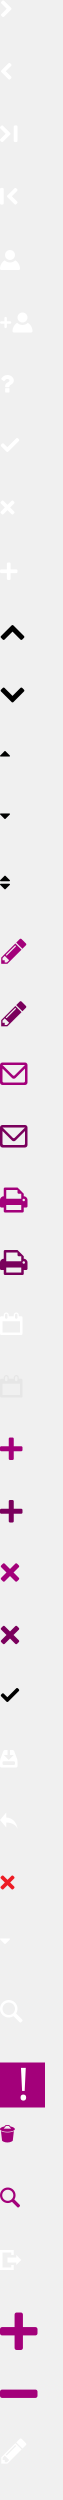
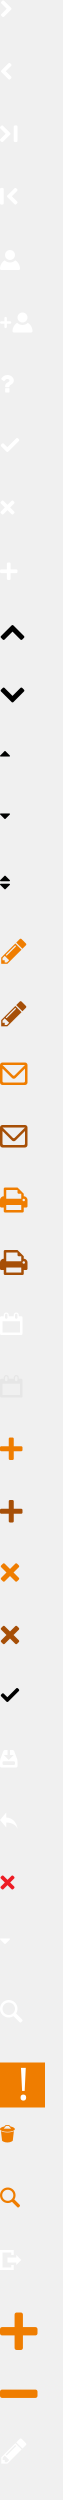
- <svg xmlns="http://www.w3.org/2000/svg" version="1.1" id="Layer_1" x="0px" y="0px" width="50px" height="2000px" viewBox="0 0 50 2000" enable-background="new 0 0 50 2000" xml:space="preserve">
-   <path fill="#000100" d="M7.5,605.25h-7c-0.273,0-0.5-0.227-0.5-0.5c0-0.133,0.055-0.258,0.148-0.352l3.5-3.5  c0.094-0.094,0.219-0.148,0.352-0.148s0.258,0.055,0.352,0.148l3.5,3.5C7.945,604.492,8,604.617,8,604.75  C8,605.023,7.773,605.25,7.5,605.25z" />
-   <path fill="#000100" d="M7.852,707.852l-3.5,3.5C4.258,711.445,4.133,711.5,4,711.5s-0.258-0.055-0.352-0.148l-3.5-3.5  C0.055,707.758,0,707.633,0,707.5c0-0.273,0.227-0.5,0.5-0.5h7c0.273,0,0.5,0.227,0.5,0.5C8,707.633,7.945,707.758,7.852,707.852z" />
-   <path fill="#000100" d="M7.5,705h-7c-0.273,0-0.5-0.227-0.5-0.5c0-0.133,0.055-0.258,0.148-0.352l3.5-3.5  C3.742,700.555,3.867,700.5,4,700.5s0.258,0.055,0.352,0.148l3.5,3.5C7.945,704.242,8,704.367,8,704.5C8,704.773,7.773,705,7.5,705z  " />
-   <path fill="#000100" d="M7.852,651.602l-3.5,3.5C4.258,655.195,4.133,655.25,4,655.25s-0.258-0.055-0.352-0.148l-3.5-3.5  C0.055,651.508,0,651.383,0,651.25c0-0.273,0.227-0.5,0.5-0.5h7c0.273,0,0.5,0.227,0.5,0.5C8,651.383,7.945,651.508,7.852,651.602z" />
-   <path fill="#A3007A" d="M17,1157h-6v-6c0-0.553-0.448-1-1-1H8c-0.553,0-1,0.447-1,1v6H1c-0.553,0-1,0.448-1,1v2c0,0.553,0.447,1,1,1  h6v6c0,0.553,0.447,1,1,1h2c0.552,0,1-0.447,1-1v-6h6c0.553,0,1-0.447,1-1v-2C18,1157.448,17.553,1157,17,1157z" />
-   <path fill="#7A005C" d="M17,1207h-6v-6c0-0.553-0.448-1-1-1H8c-0.553,0-1,0.447-1,1v6H1c-0.553,0-1,0.448-1,1v2c0,0.553,0.447,1,1,1  h6v6c0,0.553,0.447,1,1,1h2c0.552,0,1-0.447,1-1v-6h6c0.553,0,1-0.447,1-1v-2C18,1207.448,17.553,1207,17,1207z" />
-   <path fill="#A3007A" d="M12.243,1250.929L8,1255.171l-4.243-4.242c-0.39-0.391-1.023-0.391-1.414,0l-1.414,1.414  c-0.391,0.391-0.391,1.023,0,1.414l4.242,4.242l-4.242,4.242c-0.391,0.391-0.391,1.025,0,1.414l1.414,1.416  c0.391,0.391,1.023,0.391,1.414,0L8,1260.827l4.243,4.244c0.391,0.391,1.023,0.391,1.414,0l1.414-1.416  c0.391-0.389,0.391-1.023,0-1.414l-4.242-4.242l4.242-4.242c0.391-0.391,0.391-1.023,0-1.414l-1.414-1.414  C13.267,1250.538,12.634,1250.538,12.243,1250.929z" />
-   <path fill="#7A005C" d="M12.243,1300.929L8,1305.171l-4.243-4.242c-0.39-0.391-1.023-0.391-1.414,0l-1.414,1.414  c-0.391,0.391-0.391,1.023,0,1.414l4.242,4.242l-4.242,4.242c-0.391,0.391-0.391,1.025,0,1.414l1.414,1.416  c0.391,0.391,1.023,0.391,1.414,0L8,1310.827l4.243,4.244c0.391,0.391,1.023,0.391,1.414,0l1.414-1.416  c0.391-0.389,0.391-1.023,0-1.414l-4.242-4.242l4.242-4.242c0.391-0.391,0.391-1.023,0-1.414l-1.414-1.414  C13.267,1300.538,12.634,1300.538,12.243,1300.929z" />
-   <path d="M19.192,551.759l-1.412-1.415c-0.391-0.392-1.024-0.391-1.416,0l-6.363,6.363l-6.364-6.364  c-0.393-0.392-1.025-0.39-1.415,0.002l-1.414,1.414c-0.392,0.388-0.391,1.023-0.001,1.412l8.484,8.485l0,0l0.002,0.001  c0.389,0.39,1.025,0.391,1.415-0.001l8.484-8.486C19.583,552.782,19.583,552.146,19.192,551.759z" />
-   <path d="M19.192,510.241l-1.412,1.415c-0.391,0.392-1.024,0.391-1.416,0l-6.362-6.363l-6.364,6.364  c-0.393,0.392-1.025,0.39-1.415-0.002l-1.414-1.414c-0.392-0.388-0.391-1.023-0.001-1.412l8.484-8.485l0,0l0.002-0.001  c0.389-0.39,1.025-0.391,1.415,0.001l8.483,8.486C19.583,509.218,19.583,509.853,19.192,510.241z" />
-   <path d="M5.171,1361.305l-4.242-4.244c-0.389-0.387-0.391-1.023,0-1.412l0.707-0.709c0.391-0.391,1.025-0.387,1.414,0l2.828,2.828  l7.07-7.07c0.392-0.391,1.023-0.391,1.414,0l0.709,0.707c0.39,0.391,0.393,1.025,0,1.414l-8.486,8.486  C6.194,1361.695,5.562,1361.695,5.171,1361.305z" />
-   <path fill="#ED1C24" d="M11.305,1509.183l-3.184-3.184l3.182-3.182c0.392-0.391,0.39-1.023,0-1.414l-0.707-0.707  c-0.392-0.391-1.022-0.391-1.413,0l-3.182,3.182l-3.183-3.183c-0.392-0.392-1.024-0.389-1.414,0l-0.708,0.708  c-0.391,0.391-0.391,1.023,0,1.414l3.182,3.184l-3.182,3.182c-0.391,0.391-0.391,1.022,0,1.414l0.707,0.707  c0.392,0.389,1.023,0.391,1.414,0l3.182-3.182l3.184,3.182c0.39,0.391,1.023,0.39,1.413,0l0.709-0.707  C11.693,1510.206,11.694,1509.573,11.305,1509.183z" />
-   <path fill="#A3007A" d="M20.753,754.782l-3.535-3.535c-0.391-0.391-1.024-0.391-1.414,0l-2.829,2.828l4.95,4.949l2.828-2.828  C21.144,755.806,21.144,755.173,20.753,754.782z" />
-   <path fill="#A3007A" d="M12.268,754.782L0.954,766.097v4.949h4.949l11.314-11.315L12.268,754.782z M4.843,763.621l7.071-7.071  c0.196-0.195,0.512-0.195,0.706,0c0.197,0.195,0.196,0.511,0.001,0.707l-7.071,7.071v0.001c-0.195,0.194-0.512,0.195-0.707-0.002  C4.647,764.133,4.647,763.816,4.843,763.621L4.843,763.621z M5.55,769.985H3.782v-1.768H2.015v-1.768l1.768-1.769l3.535,3.536  L5.55,769.985z" />
-   <path fill="#7A005C" d="M20.753,804.782l-3.535-3.535c-0.391-0.391-1.024-0.391-1.414,0l-2.829,2.828l4.95,4.949l2.828-2.828  C21.144,805.806,21.144,805.173,20.753,804.782z" />
-   <path fill="#7A005C" d="M12.268,804.782L0.954,816.097v4.949h4.949l11.314-11.315L12.268,804.782z M4.843,813.621l7.071-7.071  c0.196-0.195,0.512-0.195,0.706,0c0.197,0.195,0.196,0.511,0.001,0.707l-7.071,7.071v0.001c-0.195,0.194-0.512,0.195-0.707-0.002  C4.647,814.133,4.647,813.816,4.843,813.621L4.843,813.621z M5.55,819.985H3.782v-1.768H2.015v-1.768l1.768-1.769l3.535,3.536  L5.55,819.985z" />
-   <path fill="#FFFFFF" d="M17,1053h-2v-1c0-1.104-0.896-2-2-2c-1.106,0-2,0.896-2,2h-0.001v1H7v-1l0,0c0-1.104-0.896-2-2-2  s-2,0.896-2,2v1H1c-0.553,0-1,0.447-1,1v13c0,0.552,0.447,1,1,1l0,0h16c0.553,0,1-0.448,1-1v-13C18,1053.447,17.553,1053,17,1053z   M12,1052c0-0.553,0.447-1,1-1c0.552,0,1,0.447,1,1v2c0,0.553-0.448,1-1,1c-0.553,0-1-0.447-1-1V1052z M4,1052c0-0.553,0.447-1,1-1  s1,0.447,1,1v2c0,0.553-0.447,1-1,1s-1-0.447-1-1V1052z M16,1066H2v-9h14V1066z" />
-   <path fill="#E6E6E6" d="M17,1103h-2v-1c0-1.104-0.896-2-2-2c-1.106,0-2,0.896-2,2h-0.001v1H7v-1l0,0c0-1.104-0.896-2-2-2  s-2,0.896-2,2v1H1c-0.553,0-1,0.447-1,1v13c0,0.552,0.447,1,1,1l0,0h16c0.553,0,1-0.448,1-1v-13C18,1103.447,17.553,1103,17,1103z   M12,1102c0-0.553,0.447-1,1-1c0.552,0,1,0.447,1,1v2c0,0.553-0.448,1-1,1c-0.553,0-1-0.447-1-1V1102z M4,1102c0-0.553,0.447-1,1-1  s1,0.447,1,1v2c0,0.553-0.447,1-1,1s-1-0.447-1-1V1102z M16,1116H2v-9h14V1116z" />
-   <path fill="#A3007A" d="M20,850H2c-1.104,0-2,0.896-2,2v14c0,1.104,0.896,2,2,2h18c1.104,0,2-0.896,2-2v-14  C22,850.896,21.104,850,20,850z M19.999,852l-8.292,8.292c-0.391,0.39-1.023,0.392-1.414,0L2,852H19.999z M19,866H3  c-0.553,0-1-0.447-1-1v-10.172l7.586,7.585c0.781,0.782,2.047,0.782,2.828,0.001L20,854.828V865C20,865.553,19.553,866,19,866z" />
-   <path fill="#7A005C" d="M20,900H2c-1.104,0-2,0.896-2,2v14c0,1.104,0.896,2,2,2h18c1.104,0,2-0.896,2-2v-14  C22,900.896,21.104,900,20,900z M19.999,902l-8.292,8.292c-0.391,0.39-1.023,0.392-1.414,0L2,902H19.999z M19,916H3  c-0.553,0-1-0.447-1-1v-10.172l7.586,7.585c0.781,0.782,2.047,0.782,2.828,0.001L20,904.828V915C20,915.553,19.553,916,19,916z" />
-   <path fill="#A3007A" d="M19,957v-2l-5-5H4c-0.553,0-1,0.447-1,1v6c-1.656,0-3,1.344-3,3v5c0,0.553,0.447,1,1,1h2v3  c0,0.553,0.447,1,1,1h14c0.553,0,1-0.447,1-1v-3h2c0.553,0,1-0.447,1-1v-5C22,958.344,20.656,957,19,957z M17,968H5v-4h12V968z   M17,959H5v-7h9v2c0,0.553,0.447,1,1,1h2V959z M18,960c0-0.553,0.447-1,1-1s1,0.447,1,1s-0.447,1-1,1S18,960.553,18,960z" />
-   <path fill="#7A005C" d="M19,1007v-2l-5-5H4c-0.553,0-1,0.447-1,1v6c-1.656,0-3,1.344-3,3v5c0,0.553,0.447,1,1,1h2v3  c0,0.553,0.447,1,1,1h14c0.553,0,1-0.447,1-1v-3h2c0.553,0,1-0.447,1-1v-5C22,1008.344,20.656,1007,19,1007z M17,1018H5v-4h12V1018z   M17,1009H5v-7h9v2c0,0.553,0.447,1,1,1h2V1009z M18,1010c0-0.553,0.447-1,1-1s1,0.447,1,1s-0.447,1-1,1S18,1010.553,18,1010z" />
-   <path fill="#FFFFFF" d="M13.649,1407.063l-2.298-6.127C11.158,1400.421,10.55,1400,10,1400H8v4h3l-4,4l-4-4h3v-4H4  c-0.55,0-1.158,0.421-1.351,0.937l-2.298,6.127C0.158,1407.579,0,1408.45,0,1409v4c0,0.55,0.45,1,1,1h12c0.55,0,1-0.45,1-1v-4  C14,1408.45,13.842,1407.579,13.649,1407.063z M12,1411c0,0.55-0.45,1-1,1H3c-0.55,0-1-0.45-1-1v-1c0-0.55,0.45-1,1-1h8  c0.55,0,1,0.45,1,1V1411z" />
-   <path fill="#FFFFFF" d="M5,1454v-4l-5,6l5,6v-4c4.971,0,9,2.688,9,6C14,1458.477,9.971,1454,5,1454z" />
-   <path fill="#FFFFFF" d="M7.852,1551.602l-3.5,3.5c-0.094,0.094-0.219,0.148-0.352,0.148s-0.258-0.055-0.352-0.148l-3.5-3.5  C0.055,1551.508,0,1551.383,0,1551.25c0-0.273,0.227-0.5,0.5-0.5h7c0.273,0,0.5,0.227,0.5,0.5  C8,1551.383,7.945,1551.508,7.852,1551.602z" />
-   <path fill="#FFFFFF" d="M17.707,1615.585l-4.815-4.815c0.698-1.089,1.108-2.38,1.108-3.77c0-3.866-3.136-7-7-7c-3.864,0-7,3.134-7,7  s3.136,7,7,7c1.389,0,2.681-0.41,3.77-1.108l4.816,4.815c0.391,0.391,1.023,0.391,1.414,0l0.707-0.707  C18.098,1616.609,18.098,1615.977,17.707,1615.585z M7,1612c-2.76,0-5-2.238-5-5s2.24-5,5-5s5,2.238,5,5S9.76,1612,7,1612z" />
-   <rect y="1650" fill="#A3007A" width="36" height="36" />
-   <text transform="matrix(1 0 0 1 13.8594 1679.999)" fill="#FFFFFF" font-family="'MyriadPro-Regular'" font-size="36">!</text>
-   <path fill="#A3007A" d="M8.411,1701.181l-0.671-0.744C7.481,1700.068,7.2,1700,6.653,1700H5.223c-0.548,0-0.829,0.068-1.088,0.437  l-0.671,0.744c-2.008,0.352-3.464,1.281-3.464,1.967v0.134c0,1.208,2.658,2.188,5.938,2.188s5.938-0.979,5.938-2.188v-0.134  C11.875,1702.462,10.42,1701.532,8.411,1701.181z M7.555,1702.921H4.321H2.993c0,0,1.455-1.734,1.649-1.969  c0.148-0.181,0.3-0.249,0.497-0.249h1.596c0.197,0,0.349,0.068,0.498,0.249c0.193,0.234,1.649,1.969,1.649,1.969H7.555z" />
-   <path fill="#A3007A" d="M11.1,1704.87l-0.43,3.79l-0.43,3.79c-0.02,0.18-0.465,0.567-1.22,0.909C8.265,1713.702,7.2,1714,5.94,1714  c-1.26,0-2.325-0.298-3.081-0.641c-0.756-0.342-1.204-0.729-1.229-0.909l-0.43-3.79l-0.43-3.79c0.66,0.364,1.48,0.635,2.371,0.813  c0.891,0.179,1.854,0.267,2.799,0.267c0.94,0,1.902-0.088,2.794-0.267C9.625,1705.505,10.445,1705.234,11.1,1704.87z" />
-   <path fill="#A3007A" d="M15.74,1763.853l-4.28-4.28c0.621-0.968,0.985-2.115,0.985-3.351c0-3.437-2.787-6.222-6.222-6.222  c-3.435,0-6.222,2.786-6.222,6.222c0,3.437,2.787,6.222,6.222,6.222c1.235,0,2.383-0.365,3.351-0.985l4.281,4.28  c0.347,0.347,0.91,0.347,1.257,0l0.628-0.628C16.087,1764.764,16.087,1764.201,15.74,1763.853z M6.222,1760.667  c-2.454,0-4.444-1.99-4.444-4.444s1.991-4.444,4.444-4.444s4.444,1.99,4.444,4.444S8.676,1760.667,6.222,1760.667z" />
-   <path fill="#FFFFFF" d="M8.604,307.832c-0.646,0.372-1.05,1.126-1.05,1.443c0,0.241-0.187,0.525-0.437,0.525H4.491  c-0.241,0-0.394-0.372-0.394-0.613v-0.492c0-1.324,1.313-2.461,2.275-2.898c0.842-0.383,1.192-0.744,1.192-1.443  c0-0.613-0.798-1.16-1.684-1.16c-0.493,0-0.94,0.154-1.182,0.318c-0.261,0.186-0.524,0.448-1.17,1.258  c-0.087,0.109-0.218,0.174-0.338,0.174c-0.099,0-0.186-0.032-0.273-0.087l-1.793-1.367c-0.186-0.142-0.23-0.383-0.11-0.579  c1.181-1.958,2.844-2.91,5.075-2.91c2.34,0,4.966,1.871,4.966,4.375C11.054,306.453,9.643,307.251,8.604,307.832z M7.597,313.562  C7.597,313.803,7.4,314,7.16,314H4.535c-0.24,0-0.438-0.197-0.438-0.438v-2.625c0-0.241,0.197-0.438,0.438-0.438H7.16  c0.24,0,0.437,0.197,0.437,0.438V313.562z" />
-   <path fill="#FFFFFF" d="M8.072,106.294l-5.656-5.656c-0.392-0.392-1.025-0.391-1.415-0.001l-0.708,0.708  c-0.391,0.39-0.39,1.023,0.001,1.414l4.242,4.242l-4.242,4.242c-0.391,0.391-0.391,1.024,0,1.415l0,0L1,113.364L1,113.365  c0.391,0.39,1.025,0.389,1.414,0l5.656-5.657C8.462,107.317,8.46,106.682,8.072,106.294z" />
-   <path fill="#FFFFFF" d="M13,100.343h-1c-0.553,0-1,0.448-1,1v11.313c0,0.553,0.447,1,1,1h1c0.552,0,1-0.447,1-1v-11.313  C14,100.791,13.552,100.343,13,100.343z" />
-   <path fill="#FFFFFF" d="M5.928,156.294l5.656-5.656c0.392-0.392,1.025-0.391,1.415-0.001l0.708,0.708  c0.391,0.39,0.39,1.024-0.001,1.414l-4.242,4.242l4.242,4.242c0.391,0.391,0.391,1.024,0,1.415l0,0L13,163.364L13,163.365  c-0.391,0.39-1.025,0.389-1.414,0l-5.656-5.657C5.538,157.317,5.54,156.682,5.928,156.294z" />
-   <path fill="#FFFFFF" d="M1,150.343h1c0.553,0,1,0.448,1,1v11.313c0,0.553-0.447,1-1,1H1c-0.552,0-1-0.447-1-1v-11.313  C0,150.792,0.448,150.343,1,150.343z" />
-   <path fill="#FFFFFF" d="M1.11,56.293l5.656-5.656c0.393-0.392,1.025-0.391,1.416,0l0.707,0.708c0.391,0.39,0.391,1.023,0,1.414  L4.647,57l4.242,4.243c0.391,0.39,0.391,1.024,0,1.415l0,0l-0.707,0.706v0.001c-0.391,0.39-1.025,0.389-1.414,0l-5.656-5.657  C0.719,57.316,0.721,56.682,1.11,56.293z" />
-   <path fill="#FFFFFF" d="M12.246,208.24C11.16,209.327,9.659,210,8,210c-1.659,0-3.161-0.673-4.247-1.76  C1.505,209.655,0,212.145,0,215c0,0.552,0.448,1,1,1h14c0.552,0,1-0.448,1-1C16,212.145,14.496,209.655,12.246,208.24z" />
-   <circle fill="#FFFFFF" cx="8" cy="204" r="4" />
-   <path fill="#FFFFFF" d="M22.246,258.24C21.16,259.327,19.659,260,18,260c-1.659,0-3.161-0.673-4.247-1.76  C11.505,259.655,10,262.146,10,265c0,0.552,0.448,1,1,1h14c0.552,0,1-0.448,1-1C26,262.146,24.496,259.655,22.246,258.24z" />
-   <circle fill="#FFFFFF" cx="18" cy="254" r="4" />
-   <path fill="#FFFFFF" d="M5.171,361.304l-4.242-4.244c-0.389-0.387-0.391-1.023,0-1.412l0.707-0.709c0.391-0.391,1.025-0.387,1.414,0  l2.828,2.828l7.07-7.07c0.392-0.391,1.023-0.391,1.414,0l0.709,0.707c0.39,0.391,0.393,1.025,0,1.414l-8.486,8.486  C6.194,361.695,5.562,361.695,5.171,361.304z" />
-   <path fill="#FFFFFF" d="M11.305,409.183L8.121,406l3.182-3.182c0.392-0.391,0.39-1.023,0-1.414l-0.707-0.707  c-0.392-0.391-1.022-0.391-1.413,0l-3.182,3.182l-3.183-3.183c-0.392-0.392-1.024-0.389-1.414,0l-0.708,0.708  c-0.391,0.391-0.391,1.023,0,1.414l3.182,3.184l-3.182,3.182c-0.391,0.391-0.391,1.022,0,1.414l0.707,0.707  c0.392,0.389,1.023,0.391,1.414,0l3.182-3.182l3.184,3.182c0.39,0.391,1.023,0.39,1.413,0l0.709-0.707  C11.693,410.207,11.694,409.574,11.305,409.183z" />
-   <path fill="#FFFFFF" d="M13.002,455.5H8.5l-0.001-4.499c0.002-0.553-0.447-1-1-1H6.5c-0.554,0-0.999,0.446-0.999,0.999v4.499H0.999  c-0.553,0-0.998,0.449-0.999,1l-0.001,1.002c0.001,0.552,0.449,1,1,1l4.502,0.001v4.499c0,0.553,0.447,1,1,1h1  c0.551-0.002,0.999-0.447,1-1L8.5,458.502L13,458.501c0.552,0,1-0.449,1-1l0.001-1.001C14,455.948,13.553,455.501,13.002,455.5z" />
-   <path fill="#FFFFFF" d="M8.003,256.999H5.501L5.5,254.5c0.002-0.553-0.447-1-1-1h0.001c-0.554,0-0.999,0.446-0.999,0.999v2.499H1  c-0.553,0-0.998,0.449-0.999,1L0,258c0.001,0.552,0.449,1,1,1l2.502,0.001v2.499c0,0.553,0.447,1,1,1l0,0  c0.551-0.002,0.999-0.447,1-1l-0.001-2.499L8.002,259c0.552,0,1-0.449,1-1l0.001-0.001C9.002,257.447,8.555,257,8.003,256.999z" />
-   <path fill="#FFFFFF" d="M8.89,6.293L3.234,0.637c-0.393-0.392-1.025-0.391-1.416,0L1.111,1.344c-0.391,0.39-0.391,1.023,0,1.414  L5.353,7l-4.242,4.243c-0.391,0.39-0.391,1.024,0,1.415l0,0l0.707,0.706v0.001c0.391,0.39,1.025,0.389,1.414,0l5.656-5.657  C9.281,7.316,9.279,6.682,8.89,6.293z" />
+ <svg xmlns="http://www.w3.org/2000/svg" width="100%" height="100%" viewBox="0 0 50 2000" version="1.1" xml:space="preserve" style="fill-rule:evenodd;clip-rule:evenodd;stroke-linejoin:round;stroke-miterlimit:1.414;">
+   <path d="M7.5,605.25L0.5,605.25C0.227,605.25 0,605.023 0,604.75C0,604.617 0.055,604.492 0.148,604.398L3.648,600.898C3.742,600.804 3.867,600.75 4,600.75C4.133,600.75 4.258,600.805 4.352,600.898L7.852,604.398C7.945,604.492 8,604.617 8,604.75C8,605.023 7.773,605.25 7.5,605.25Z" style="fill:rgb(0,1,0);fill-rule:nonzero;" />
+   <path d="M7.852,707.852L4.352,711.352C4.258,711.445 4.133,711.5 4,711.5C3.867,711.5 3.742,711.445 3.648,711.352L0.148,707.852C0.055,707.758 0,707.633 0,707.5C0,707.227 0.227,707 0.5,707L7.5,707C7.773,707 8,707.227 8,707.5C8,707.633 7.945,707.758 7.852,707.852Z" style="fill:rgb(0,1,0);fill-rule:nonzero;" />
+   <path d="M7.5,705L0.5,705C0.227,705 0,704.773 0,704.5C0,704.367 0.055,704.242 0.148,704.148L3.648,700.648C3.742,700.555 3.867,700.5 4,700.5C4.133,700.5 4.258,700.555 4.352,700.648L7.852,704.148C7.945,704.242 8,704.367 8,704.5C8,704.773 7.773,705 7.5,705Z" style="fill:rgb(0,1,0);fill-rule:nonzero;" />
+   <path d="M7.852,651.602L4.352,655.102C4.258,655.195 4.133,655.25 4,655.25C3.867,655.25 3.742,655.195 3.648,655.102L0.148,651.602C0.055,651.508 0,651.383 0,651.25C0,650.977 0.227,650.75 0.5,650.75L7.5,650.75C7.773,650.75 8,650.977 8,651.25C8,651.383 7.945,651.508 7.852,651.602Z" style="fill:rgb(0,1,0);fill-rule:nonzero;" />
+   <path d="M17,1157L11,1157L11,1151C11,1150.45 10.552,1150 10,1150L8,1150C7.447,1150 7,1150.45 7,1151L7,1157L1,1157C0.447,1157 0,1157.45 0,1158L0,1160C0,1160.55 0.447,1161 1,1161L7,1161L7,1167C7,1167.55 7.447,1168 8,1168L10,1168C10.552,1168 11,1167.55 11,1167L11,1161L17,1161C17.553,1161 18,1160.55 18,1160L18,1158C18,1157.45 17.553,1157 17,1157Z" style="fill:rgb(239,125,0);fill-rule:nonzero;" />
+   <path d="M17,1207L11,1207L11,1201C11,1200.45 10.552,1200 10,1200L8,1200C7.447,1200 7,1200.45 7,1201L7,1207L1,1207C0.447,1207 0,1207.45 0,1208L0,1210C0,1210.55 0.447,1211 1,1211L7,1211L7,1217C7,1217.55 7.447,1218 8,1218L10,1218C10.552,1218 11,1217.55 11,1217L11,1211L17,1211C17.553,1211 18,1210.55 18,1210L18,1208C18,1207.45 17.553,1207 17,1207Z" style="fill:rgb(166,79,7);fill-rule:nonzero;" />
+   <path d="M12.243,1250.93L8,1255.17L3.757,1250.93C3.367,1250.54 2.734,1250.54 2.343,1250.93L0.929,1252.34C0.538,1252.73 0.538,1253.37 0.929,1253.76L5.171,1258L0.929,1262.24C0.538,1262.63 0.538,1263.27 0.929,1263.65L2.343,1265.07C2.734,1265.46 3.366,1265.46 3.757,1265.07L8,1260.83L12.243,1265.07C12.634,1265.46 13.266,1265.46 13.657,1265.07L15.071,1263.65C15.462,1263.27 15.462,1262.63 15.071,1262.24L10.829,1258L15.071,1253.76C15.462,1253.37 15.462,1252.73 15.071,1252.34L13.657,1250.93C13.267,1250.54 12.634,1250.54 12.243,1250.93Z" style="fill:rgb(239,125,0);fill-rule:nonzero;" />
+   <path d="M12.243,1300.93L8,1305.17L3.757,1300.93C3.367,1300.54 2.734,1300.54 2.343,1300.93L0.929,1302.34C0.538,1302.73 0.538,1303.37 0.929,1303.76L5.171,1308L0.929,1312.24C0.538,1312.63 0.538,1313.27 0.929,1313.65L2.343,1315.07C2.734,1315.46 3.366,1315.46 3.757,1315.07L8,1310.83L12.243,1315.07C12.634,1315.46 13.266,1315.46 13.657,1315.07L15.071,1313.65C15.462,1313.27 15.462,1312.63 15.071,1312.24L10.829,1308L15.071,1303.76C15.462,1303.37 15.462,1302.73 15.071,1302.34L13.657,1300.93C13.267,1300.54 12.634,1300.54 12.243,1300.93Z" style="fill:rgb(166,79,7);fill-rule:nonzero;" />
+   <path d="M19.192,551.759L17.78,550.344C17.389,549.952 16.756,549.953 16.364,550.344L10.001,556.707L3.637,550.343C3.244,549.951 2.612,549.953 2.222,550.345L0.808,551.759C0.416,552.147 0.417,552.782 0.807,553.171L9.291,561.656L9.293,561.657C9.682,562.047 10.318,562.048 10.708,561.656L19.192,553.17C19.583,552.782 19.583,552.146 19.192,551.759Z" style="fill:black;fill-rule:nonzero;" />
+   <path d="M19.192,510.241L17.78,511.656C17.389,512.048 16.756,512.047 16.364,511.656L10.002,505.293L3.638,511.657C3.245,512.049 2.613,512.047 2.223,511.655L0.809,510.241C0.417,509.853 0.418,509.218 0.808,508.829L9.292,500.344L9.294,500.343C9.683,499.953 10.319,499.952 10.709,500.344L19.192,508.83C19.583,509.218 19.583,509.853 19.192,510.241Z" style="fill:black;fill-rule:nonzero;" />
+   <path d="M5.171,1361.31L0.929,1357.06C0.54,1356.67 0.538,1356.04 0.929,1355.65L1.636,1354.94C2.027,1354.55 2.661,1354.55 3.05,1354.94L5.878,1357.77L12.948,1350.7C13.34,1350.31 13.971,1350.31 14.362,1350.7L15.071,1351.4C15.461,1351.8 15.464,1352.43 15.071,1352.82L6.585,1361.31C6.194,1361.69 5.562,1361.69 5.171,1361.31Z" style="fill:black;fill-rule:nonzero;" />
+   <path d="M11.305,1509.18L8.121,1506L11.303,1502.82C11.695,1502.43 11.693,1501.79 11.303,1501.4L10.596,1500.7C10.204,1500.31 9.574,1500.31 9.183,1500.7L6.001,1503.88L2.818,1500.69C2.426,1500.3 1.794,1500.31 1.404,1500.69L0.696,1501.4C0.305,1501.79 0.305,1502.43 0.696,1502.82L3.878,1506L0.696,1509.18C0.305,1509.57 0.305,1510.2 0.696,1510.6L1.403,1511.3C1.795,1511.69 2.426,1511.69 2.817,1511.3L5.999,1508.12L9.183,1511.3C9.573,1511.69 10.206,1511.69 10.596,1511.3L11.305,1510.6C11.693,1510.21 11.694,1509.57 11.305,1509.18Z" style="fill:rgb(237,28,36);fill-rule:nonzero;" />
+   <path d="M20.753,754.782L17.218,751.247C16.827,750.856 16.194,750.856 15.804,751.247L12.975,754.075L17.925,759.024L20.753,756.196C21.144,755.806 21.144,755.173 20.753,754.782Z" style="fill:rgb(239,125,0);fill-rule:nonzero;" />
+   <path d="M12.268,754.782L0.954,766.097L0.954,771.046L5.903,771.046L17.217,759.731L12.268,754.782ZM4.843,763.621L11.914,756.55C12.11,756.355 12.426,756.355 12.62,756.55C12.817,756.745 12.816,757.061 12.621,757.257L5.55,764.328L5.55,764.329C5.355,764.523 5.038,764.524 4.843,764.327C4.647,764.133 4.647,763.816 4.843,763.621ZM5.55,769.985L3.782,769.985L3.782,768.217L2.015,768.217L2.015,766.449L3.783,764.68L7.318,768.216L5.55,769.985Z" style="fill:rgb(239,125,0);fill-rule:nonzero;" />
+   <path d="M20.753,804.782L17.218,801.247C16.827,800.856 16.194,800.856 15.804,801.247L12.975,804.075L17.925,809.024L20.753,806.196C21.144,805.806 21.144,805.173 20.753,804.782Z" style="fill:rgb(166,79,7);fill-rule:nonzero;" />
+   <path d="M12.268,804.782L0.954,816.097L0.954,821.046L5.903,821.046L17.217,809.731L12.268,804.782ZM4.843,813.621L11.914,806.55C12.11,806.355 12.426,806.355 12.62,806.55C12.817,806.745 12.816,807.061 12.621,807.257L5.55,814.328L5.55,814.329C5.355,814.523 5.038,814.524 4.843,814.327C4.647,814.133 4.647,813.816 4.843,813.621ZM5.55,819.985L3.782,819.985L3.782,818.217L2.015,818.217L2.015,816.449L3.783,814.68L7.318,818.216L5.55,819.985Z" style="fill:rgb(166,79,7);fill-rule:nonzero;" />
+   <path d="M17,1053L15,1053L15,1052C15,1050.9 14.104,1050 13,1050C11.894,1050 11,1050.9 11,1052L10.999,1052L10.999,1053L7,1053L7,1052C7,1050.9 6.104,1050 5,1050C3.896,1050 3,1050.9 3,1052L3,1053L1,1053C0.447,1053 0,1053.45 0,1054L0,1067C0,1067.55 0.447,1068 1,1068L17,1068C17.553,1068 18,1067.55 18,1067L18,1054C18,1053.45 17.553,1053 17,1053ZM12,1052C12,1051.45 12.447,1051 13,1051C13.552,1051 14,1051.45 14,1052L14,1054C14,1054.55 13.552,1055 13,1055C12.447,1055 12,1054.55 12,1054L12,1052ZM4,1052C4,1051.45 4.447,1051 5,1051C5.553,1051 6,1051.45 6,1052L6,1054C6,1054.55 5.553,1055 5,1055C4.447,1055 4,1054.55 4,1054L4,1052ZM16,1066L2,1066L2,1057L16,1057L16,1066Z" style="fill:white;fill-rule:nonzero;" />
+   <path d="M17,1103L15,1103L15,1102C15,1100.9 14.104,1100 13,1100C11.894,1100 11,1100.9 11,1102L10.999,1102L10.999,1103L7,1103L7,1102C7,1100.9 6.104,1100 5,1100C3.896,1100 3,1100.9 3,1102L3,1103L1,1103C0.447,1103 0,1103.45 0,1104L0,1117C0,1117.55 0.447,1118 1,1118L17,1118C17.553,1118 18,1117.55 18,1117L18,1104C18,1103.45 17.553,1103 17,1103ZM12,1102C12,1101.45 12.447,1101 13,1101C13.552,1101 14,1101.45 14,1102L14,1104C14,1104.55 13.552,1105 13,1105C12.447,1105 12,1104.55 12,1104L12,1102ZM4,1102C4,1101.45 4.447,1101 5,1101C5.553,1101 6,1101.45 6,1102L6,1104C6,1104.55 5.553,1105 5,1105C4.447,1105 4,1104.55 4,1104L4,1102ZM16,1116L2,1116L2,1107L16,1107L16,1116Z" style="fill:rgb(230,230,230);fill-rule:nonzero;" />
+   <path d="M20,850L2,850C0.896,850 0,850.896 0,852L0,866C0,867.104 0.896,868 2,868L20,868C21.104,868 22,867.104 22,866L22,852C22,850.896 21.104,850 20,850ZM19.999,852L11.707,860.292C11.316,860.682 10.684,860.684 10.293,860.292L2,852L19.999,852ZM19,866L3,866C2.447,866 2,865.553 2,865L2,854.828L9.586,862.413C10.367,863.195 11.633,863.195 12.414,862.414L20,854.828L20,865C20,865.553 19.553,866 19,866Z" style="fill:rgb(239,125,0);fill-rule:nonzero;" />
+   <path d="M20,900L2,900C0.896,900 0,900.896 0,902L0,916C0,917.104 0.896,918 2,918L20,918C21.104,918 22,917.104 22,916L22,902C22,900.896 21.104,900 20,900ZM19.999,902L11.707,910.292C11.316,910.682 10.684,910.684 10.293,910.292L2,902L19.999,902ZM19,916L3,916C2.447,916 2,915.553 2,915L2,904.828L9.586,912.413C10.367,913.195 11.633,913.195 12.414,912.414L20,904.828L20,915C20,915.553 19.553,916 19,916Z" style="fill:rgb(166,79,7);fill-rule:nonzero;" />
+   <path d="M19,957L19,955L14,950L4,950C3.447,950 3,950.447 3,951L3,957C1.344,957 0,958.344 0,960L0,965C0,965.553 0.447,966 1,966L3,966L3,969C3,969.553 3.447,970 4,970L18,970C18.553,970 19,969.553 19,969L19,966L21,966C21.553,966 22,965.553 22,965L22,960C22,958.344 20.656,957 19,957ZM17,968L5,968L5,964L17,964L17,968ZM17,959L5,959L5,952L14,952L14,954C14,954.553 14.447,955 15,955L17,955L17,959ZM18,960C18,959.447 18.447,959 19,959C19.553,959 20,959.447 20,960C20,960.553 19.553,961 19,961C18.447,961 18,960.553 18,960Z" style="fill:rgb(239,125,0);fill-rule:nonzero;" />
+   <path d="M19,1007L19,1005L14,1000L4,1000C3.447,1000 3,1000.45 3,1001L3,1007C1.344,1007 0,1008.34 0,1010L0,1015C0,1015.55 0.447,1016 1,1016L3,1016L3,1019C3,1019.55 3.447,1020 4,1020L18,1020C18.553,1020 19,1019.55 19,1019L19,1016L21,1016C21.553,1016 22,1015.55 22,1015L22,1010C22,1008.34 20.656,1007 19,1007ZM17,1018L5,1018L5,1014L17,1014L17,1018ZM17,1009L5,1009L5,1002L14,1002L14,1004C14,1004.55 14.447,1005 15,1005L17,1005L17,1009ZM18,1010C18,1009.45 18.447,1009 19,1009C19.553,1009 20,1009.45 20,1010C20,1010.55 19.553,1011 19,1011C18.447,1011 18,1010.55 18,1010Z" style="fill:rgb(166,79,7);fill-rule:nonzero;" />
+   <path d="M13.649,1407.06L11.351,1400.94C11.158,1400.42 10.55,1400 10,1400L8,1400L8,1404L11,1404L7,1408L3,1404L6,1404L6,1400L4,1400C3.45,1400 2.842,1400.42 2.649,1400.94L0.351,1407.06C0.158,1407.58 0,1408.45 0,1409L0,1413C0,1413.55 0.45,1414 1,1414L13,1414C13.55,1414 14,1413.55 14,1413L14,1409C14,1408.45 13.842,1407.58 13.649,1407.06ZM12,1411C12,1411.55 11.55,1412 11,1412L3,1412C2.45,1412 2,1411.55 2,1411L2,1410C2,1409.45 2.45,1409 3,1409L11,1409C11.55,1409 12,1409.45 12,1410L12,1411Z" style="fill:white;fill-rule:nonzero;" />
+   <path d="M5,1454L5,1450L0,1456L5,1462L5,1458C9.971,1458 14,1460.69 14,1464C14,1458.48 9.971,1454 5,1454Z" style="fill:white;fill-rule:nonzero;" />
+   <path d="M7.852,1551.6L4.352,1555.1C4.258,1555.2 4.133,1555.25 4,1555.25C3.867,1555.25 3.742,1555.19 3.648,1555.1L0.148,1551.6C0.055,1551.51 0,1551.38 0,1551.25C0,1550.98 0.227,1550.75 0.5,1550.75L7.5,1550.75C7.773,1550.75 8,1550.98 8,1551.25C8,1551.38 7.945,1551.51 7.852,1551.6Z" style="fill:white;fill-rule:nonzero;" />
+   <path d="M17.707,1615.59L12.892,1610.77C13.59,1609.68 14,1608.39 14,1607C14,1603.13 10.864,1600 7,1600C3.136,1600 0,1603.13 0,1607C0,1610.87 3.136,1614 7,1614C8.389,1614 9.681,1613.59 10.77,1612.89L15.586,1617.71C15.977,1618.1 16.609,1618.1 17,1617.71L17.707,1617C18.098,1616.61 18.098,1615.98 17.707,1615.59ZM7,1612C4.24,1612 2,1609.76 2,1607C2,1604.24 4.24,1602 7,1602C9.76,1602 12,1604.24 12,1607C12,1609.76 9.76,1612 7,1612Z" style="fill:white;fill-rule:nonzero;" />
+   <rect x="0" y="1650" width="36" height="36" style="fill:rgb(239,125,0);" />
+   <g transform="matrix(1,0,0,1,13.8594,1680)">
+     <text x="0px" y="0px" style="font-family:'MyriadPro-Regular';font-size:36px;fill:white;">!</text>
+   </g>
+   <path d="M8.411,1701.18L7.74,1700.44C7.481,1700.07 7.2,1700 6.653,1700L5.223,1700C4.675,1700 4.394,1700.07 4.135,1700.44L3.464,1701.18C1.456,1701.53 0,1702.46 0,1703.15L0,1703.28C0,1704.49 2.658,1705.47 5.938,1705.47C9.218,1705.47 11.876,1704.49 11.876,1703.28L11.876,1703.15C11.875,1702.46 10.42,1701.53 8.411,1701.18ZM7.555,1702.92L4.321,1702.92L2.993,1702.92C2.993,1702.92 4.448,1701.19 4.642,1700.95C4.79,1700.77 4.942,1700.7 5.139,1700.7L6.735,1700.7C6.932,1700.7 7.084,1700.77 7.233,1700.95C7.426,1701.19 8.882,1702.92 8.882,1702.92L7.555,1702.92Z" style="fill:rgb(239,125,0);fill-rule:nonzero;" />
+   <path d="M11.1,1704.87L10.67,1708.66L10.24,1712.45C10.22,1712.63 9.775,1713.02 9.02,1713.36C8.265,1713.7 7.2,1714 5.94,1714C4.68,1714 3.615,1713.7 2.859,1713.36C2.103,1713.02 1.655,1712.63 1.63,1712.45L1.2,1708.66L0.77,1704.87C1.43,1705.23 2.25,1705.51 3.141,1705.68C4.032,1705.86 4.995,1705.95 5.94,1705.95C6.88,1705.95 7.842,1705.86 8.734,1705.68C9.625,1705.51 10.445,1705.23 11.1,1704.87Z" style="fill:rgb(239,125,0);fill-rule:nonzero;" />
+   <path d="M15.74,1763.85L11.46,1759.57C12.081,1758.61 12.445,1757.46 12.445,1756.22C12.445,1752.79 9.658,1750 6.223,1750C2.788,1750 0.001,1752.79 0.001,1756.22C0.001,1759.66 2.788,1762.44 6.223,1762.44C7.458,1762.44 8.606,1762.08 9.574,1761.46L13.855,1765.74C14.202,1766.09 14.765,1766.09 15.112,1765.74L15.74,1765.11C16.087,1764.76 16.087,1764.2 15.74,1763.85ZM6.222,1760.67C3.768,1760.67 1.778,1758.68 1.778,1756.22C1.778,1753.77 3.769,1751.78 6.222,1751.78C8.675,1751.78 10.666,1753.77 10.666,1756.22C10.666,1758.68 8.676,1760.67 6.222,1760.67Z" style="fill:rgb(239,125,0);fill-rule:nonzero;" />
+   <path d="M8.604,307.832C7.958,308.204 7.554,308.958 7.554,309.275C7.554,309.516 7.367,309.8 7.117,309.8L4.491,309.8C4.25,309.8 4.097,309.428 4.097,309.187L4.097,308.695C4.097,307.371 5.41,306.234 6.372,305.797C7.214,305.414 7.564,305.053 7.564,304.354C7.564,303.741 6.766,303.194 5.88,303.194C5.387,303.194 4.94,303.348 4.698,303.512C4.437,303.698 4.174,303.96 3.528,304.77C3.441,304.879 3.31,304.944 3.19,304.944C3.091,304.944 3.004,304.912 2.917,304.857L1.124,303.49C0.938,303.348 0.894,303.107 1.014,302.911C2.195,300.953 3.858,300.001 6.089,300.001C8.429,300.001 11.055,301.872 11.055,304.376C11.054,306.453 9.643,307.251 8.604,307.832ZM7.597,313.562C7.597,313.803 7.4,314 7.16,314L4.535,314C4.295,314 4.097,313.803 4.097,313.562L4.097,310.937C4.097,310.696 4.294,310.499 4.535,310.499L7.16,310.499C7.4,310.499 7.597,310.696 7.597,310.937L7.597,313.562Z" style="fill:white;fill-rule:nonzero;" />
+   <path d="M8.072,106.294L2.416,100.638C2.024,100.246 1.391,100.247 1.001,100.637L0.293,101.345C-0.098,101.735 -0.097,102.368 0.294,102.759L4.536,107.001L0.294,111.243C-0.097,111.634 -0.097,112.267 0.294,112.658L1,113.364L1,113.365C1.391,113.755 2.025,113.754 2.414,113.365L8.07,107.708C8.462,107.317 8.46,106.682 8.072,106.294Z" style="fill:white;fill-rule:nonzero;" />
+   <path d="M13,100.343L12,100.343C11.447,100.343 11,100.791 11,101.343L11,112.656C11,113.209 11.447,113.656 12,113.656L13,113.656C13.552,113.656 14,113.209 14,112.656L14,101.343C14,100.791 13.552,100.343 13,100.343Z" style="fill:white;fill-rule:nonzero;" />
+   <path d="M5.928,156.294L11.584,150.638C11.976,150.246 12.609,150.247 12.999,150.637L13.707,151.345C14.098,151.735 14.097,152.369 13.706,152.759L9.464,157.001L13.706,161.243C14.097,161.634 14.097,162.267 13.706,162.658L13,163.364L13,163.365C12.609,163.755 11.975,163.754 11.586,163.365L5.93,157.708C5.538,157.317 5.54,156.682 5.928,156.294Z" style="fill:white;fill-rule:nonzero;" />
+   <path d="M1,150.343L2,150.343C2.553,150.343 3,150.791 3,151.343L3,162.656C3,163.209 2.553,163.656 2,163.656L1,163.656C0.448,163.656 0,163.209 0,162.656L0,151.343C0,150.792 0.448,150.343 1,150.343Z" style="fill:white;fill-rule:nonzero;" />
+   <path d="M1.11,56.293L6.766,50.637C7.159,50.245 7.791,50.246 8.182,50.637L8.889,51.345C9.28,51.735 9.28,52.368 8.889,52.759L4.647,57L8.889,61.243C9.28,61.633 9.28,62.267 8.889,62.658L8.182,63.364L8.182,63.365C7.791,63.755 7.157,63.754 6.768,63.365L1.112,57.708C0.719,57.316 0.721,56.682 1.11,56.293Z" style="fill:white;fill-rule:nonzero;" />
+   <path d="M12.246,208.24C11.16,209.327 9.659,210 8,210C6.341,210 4.839,209.327 3.753,208.24C1.505,209.655 0,212.145 0,215C0,215.552 0.448,216 1,216L15,216C15.552,216 16,215.552 16,215C16,212.145 14.496,209.655 12.246,208.24Z" style="fill:white;fill-rule:nonzero;" />
+   <circle cx="8" cy="204" r="4" style="fill:white;" />
+   <path d="M22.246,258.24C21.16,259.327 19.659,260 18,260C16.341,260 14.839,259.327 13.753,258.24C11.505,259.655 10,262.146 10,265C10,265.552 10.448,266 11,266L25,266C25.552,266 26,265.552 26,265C26,262.146 24.496,259.655 22.246,258.24Z" style="fill:white;fill-rule:nonzero;" />
+   <circle cx="18" cy="254" r="4" style="fill:white;" />
+   <path d="M5.171,361.304L0.929,357.06C0.54,356.673 0.538,356.037 0.929,355.648L1.636,354.939C2.027,354.548 2.661,354.552 3.05,354.939L5.878,357.767L12.948,350.697C13.34,350.306 13.971,350.306 14.362,350.697L15.071,351.404C15.461,351.795 15.464,352.429 15.071,352.818L6.585,361.304C6.194,361.695 5.562,361.695 5.171,361.304Z" style="fill:white;fill-rule:nonzero;" />
+   <path d="M11.305,409.183L8.121,406L11.303,402.818C11.695,402.427 11.693,401.795 11.303,401.404L10.596,400.697C10.204,400.306 9.574,400.306 9.183,400.697L6.001,403.879L2.818,400.696C2.426,400.304 1.794,400.307 1.404,400.696L0.696,401.404C0.305,401.795 0.305,402.427 0.696,402.818L3.878,406.002L0.696,409.184C0.305,409.575 0.305,410.206 0.696,410.598L1.403,411.305C1.795,411.694 2.426,411.696 2.817,411.305L5.999,408.123L9.183,411.305C9.573,411.696 10.206,411.695 10.596,411.305L11.305,410.598C11.693,410.207 11.694,409.574 11.305,409.183Z" style="fill:white;fill-rule:nonzero;" />
+   <path d="M13.002,455.5L8.5,455.5L8.499,451.001C8.501,450.448 8.052,450.001 7.499,450.001L6.5,450.001C5.946,450.001 5.501,450.447 5.501,451L5.501,455.499L0.999,455.499C0.446,455.499 0.001,455.948 0,456.499L-0.001,457.501C0,458.053 0.448,458.501 0.999,458.501L5.501,458.502L5.501,463.001C5.501,463.554 5.948,464.001 6.501,464.001L7.501,464.001C8.052,463.999 8.5,463.554 8.501,463.001L8.5,458.502L13,458.501C13.552,458.501 14,458.052 14,457.501L14.001,456.5C14,455.948 13.553,455.501 13.002,455.5Z" style="fill:white;fill-rule:nonzero;" />
+   <path d="M8.003,256.999L5.501,256.999L5.5,254.5C5.502,253.947 5.053,253.5 4.5,253.5L4.501,253.5C3.947,253.5 3.502,253.946 3.502,254.499L3.502,256.998L1,256.998C0.447,256.998 0.002,257.447 0.001,257.998L0,258C0.001,258.552 0.449,259 1,259L3.502,259.001L3.502,261.5C3.502,262.053 3.949,262.5 4.502,262.5C5.053,262.498 5.501,262.053 5.502,261.5L5.501,259.001L8.002,259C8.554,259 9.002,258.551 9.002,258L9.003,257.999C9.002,257.447 8.555,257 8.003,256.999Z" style="fill:white;fill-rule:nonzero;" />
+   <path d="M8.89,6.293L3.234,0.637C2.841,0.245 2.209,0.246 1.818,0.637L1.111,1.344C0.72,1.734 0.72,2.367 1.111,2.758L5.353,7L1.111,11.243C0.72,11.633 0.72,12.267 1.111,12.658L1.818,13.364L1.818,13.365C2.209,13.755 2.843,13.754 3.232,13.365L8.888,7.708C9.281,7.316 9.279,6.682 8.89,6.293Z" style="fill:white;fill-rule:nonzero;" />
  <g>
-     <polygon fill="#FFFFFF" points="9,1812 9,1814 2,1814 2,1802 9,1802 9,1804 11,1804 11,1800 0,1800 0,1816 11,1816 11,1812  " />
-     <polygon fill="#FFFFFF" points="17,1808 13,1804 13,1806 6,1806 6,1810 13,1810 13,1812  " />
+     <path d="M9,1812L9,1814L2,1814L2,1802L9,1802L9,1804L11,1804L11,1800L0,1800L0,1816L11,1816L11,1812L9,1812Z" style="fill:white;fill-rule:nonzero;" />
+     <path d="M17,1808L13,1804L13,1806L6,1806L6,1810L13,1810L13,1812L17,1808Z" style="fill:white;fill-rule:nonzero;" />
  </g>
-   <path fill="#A3007A" d="M30,1863.333v3.333c0,0.921-0.746,1.667-1.667,1.667h-10v10c0,0.921-0.747,1.667-1.667,1.667h-3.333  c-0.921,0-1.667-0.745-1.667-1.667v-10h-10c-0.921,0-1.667-0.745-1.667-1.667v-3.333c0-0.92,0.745-1.667,1.667-1.667h10v-10  c0-0.921,0.745-1.667,1.667-1.667h3.333c0.92,0,1.667,0.745,1.667,1.667v10h10C29.254,1861.667,30,1862.414,30,1863.333z" />
-   <path fill="#A3007A" d="M0,1913.333" />
-   <path fill="#A3007A" d="M30,1913.333v3.333c0,0.921-0.746,1.667-1.667,1.667h-10h-6.667h-10c-0.921,0-1.667-0.745-1.667-1.667  v-3.333c0-0.92,0.745-1.667,1.667-1.667h10h6.667h10C29.254,1911.667,30,1912.414,30,1913.333z" />
+   <path d="M30,1863.33L30,1866.67C30,1867.59 29.254,1868.33 28.333,1868.33L18.333,1868.33L18.333,1878.33C18.333,1879.25 17.586,1880 16.666,1880L13.333,1880C12.412,1880 11.666,1879.26 11.666,1878.33L11.666,1868.33L1.666,1868.33C0.745,1868.33 -0.001,1867.59 -0.001,1866.67L-0.001,1863.33C-0.001,1862.41 0.744,1861.67 1.666,1861.67L11.666,1861.67L11.666,1851.67C11.666,1850.75 12.411,1850 13.333,1850L16.666,1850C17.586,1850 18.333,1850.74 18.333,1851.67L18.333,1861.67L28.333,1861.67C29.254,1861.67 30,1862.41 30,1863.33Z" style="fill:rgb(239,125,0);fill-rule:nonzero;" />
+   <path d="M30,1913.33L30,1916.67C30,1917.59 29.254,1918.33 28.333,1918.33L18.333,1918.33L11.666,1918.33L1.666,1918.33C0.745,1918.33 -0.001,1917.59 -0.001,1916.67L-0.001,1913.33C-0.001,1912.41 0.744,1911.67 1.666,1911.67L28.333,1911.67C29.254,1911.67 30,1912.41 30,1913.33Z" style="fill:rgb(239,125,0);fill-rule:nonzero;" />
  <g>
-     <path fill="#FFFFFF" d="M20.799,1954.596l-3.535-3.535c-0.391-0.391-1.024-0.391-1.414,0l-2.829,2.828l4.95,4.949l2.828-2.828   C21.189,1955.619,21.189,1954.986,20.799,1954.596z" />
-     <path fill="#FFFFFF" d="M12.313,1954.596L1,1965.91v4.949h4.949l11.314-11.314L12.313,1954.596z M4.889,1963.435l7.071-7.071   c0.196-0.195,0.512-0.195,0.706,0c0.197,0.195,0.196,0.511,0.001,0.707l-7.071,7.071v0.001c-0.195,0.194-0.512,0.195-0.707-0.002   c-0.195-0.194-0.195-0.511,0-0.705V1963.435z M5.596,1969.799H3.828v-1.768H2.061v-1.768l1.768-1.769l3.535,3.536L5.596,1969.799z" />
+     <path d="M20.799,1954.6L17.264,1951.06C16.873,1950.67 16.24,1950.67 15.85,1951.06L13.021,1953.89L17.971,1958.84L20.799,1956.01C21.189,1955.62 21.189,1954.99 20.799,1954.6Z" style="fill:white;fill-rule:nonzero;" />
+     <path d="M12.313,1954.6L1,1965.91L1,1970.86L5.949,1970.86L17.263,1959.55L12.313,1954.6ZM4.889,1963.43L11.96,1956.36C12.156,1956.17 12.472,1956.17 12.666,1956.36C12.863,1956.56 12.862,1956.88 12.667,1957.07L5.596,1964.14L5.596,1964.14C5.401,1964.34 5.084,1964.34 4.889,1964.14C4.694,1963.95 4.694,1963.63 4.889,1963.44L4.889,1963.43ZM5.596,1969.8L3.828,1969.8L3.828,1968.03L2.061,1968.03L2.061,1966.26L3.829,1964.49L7.364,1968.03L5.596,1969.8Z" style="fill:white;fill-rule:nonzero;" />
  </g>
</svg>
